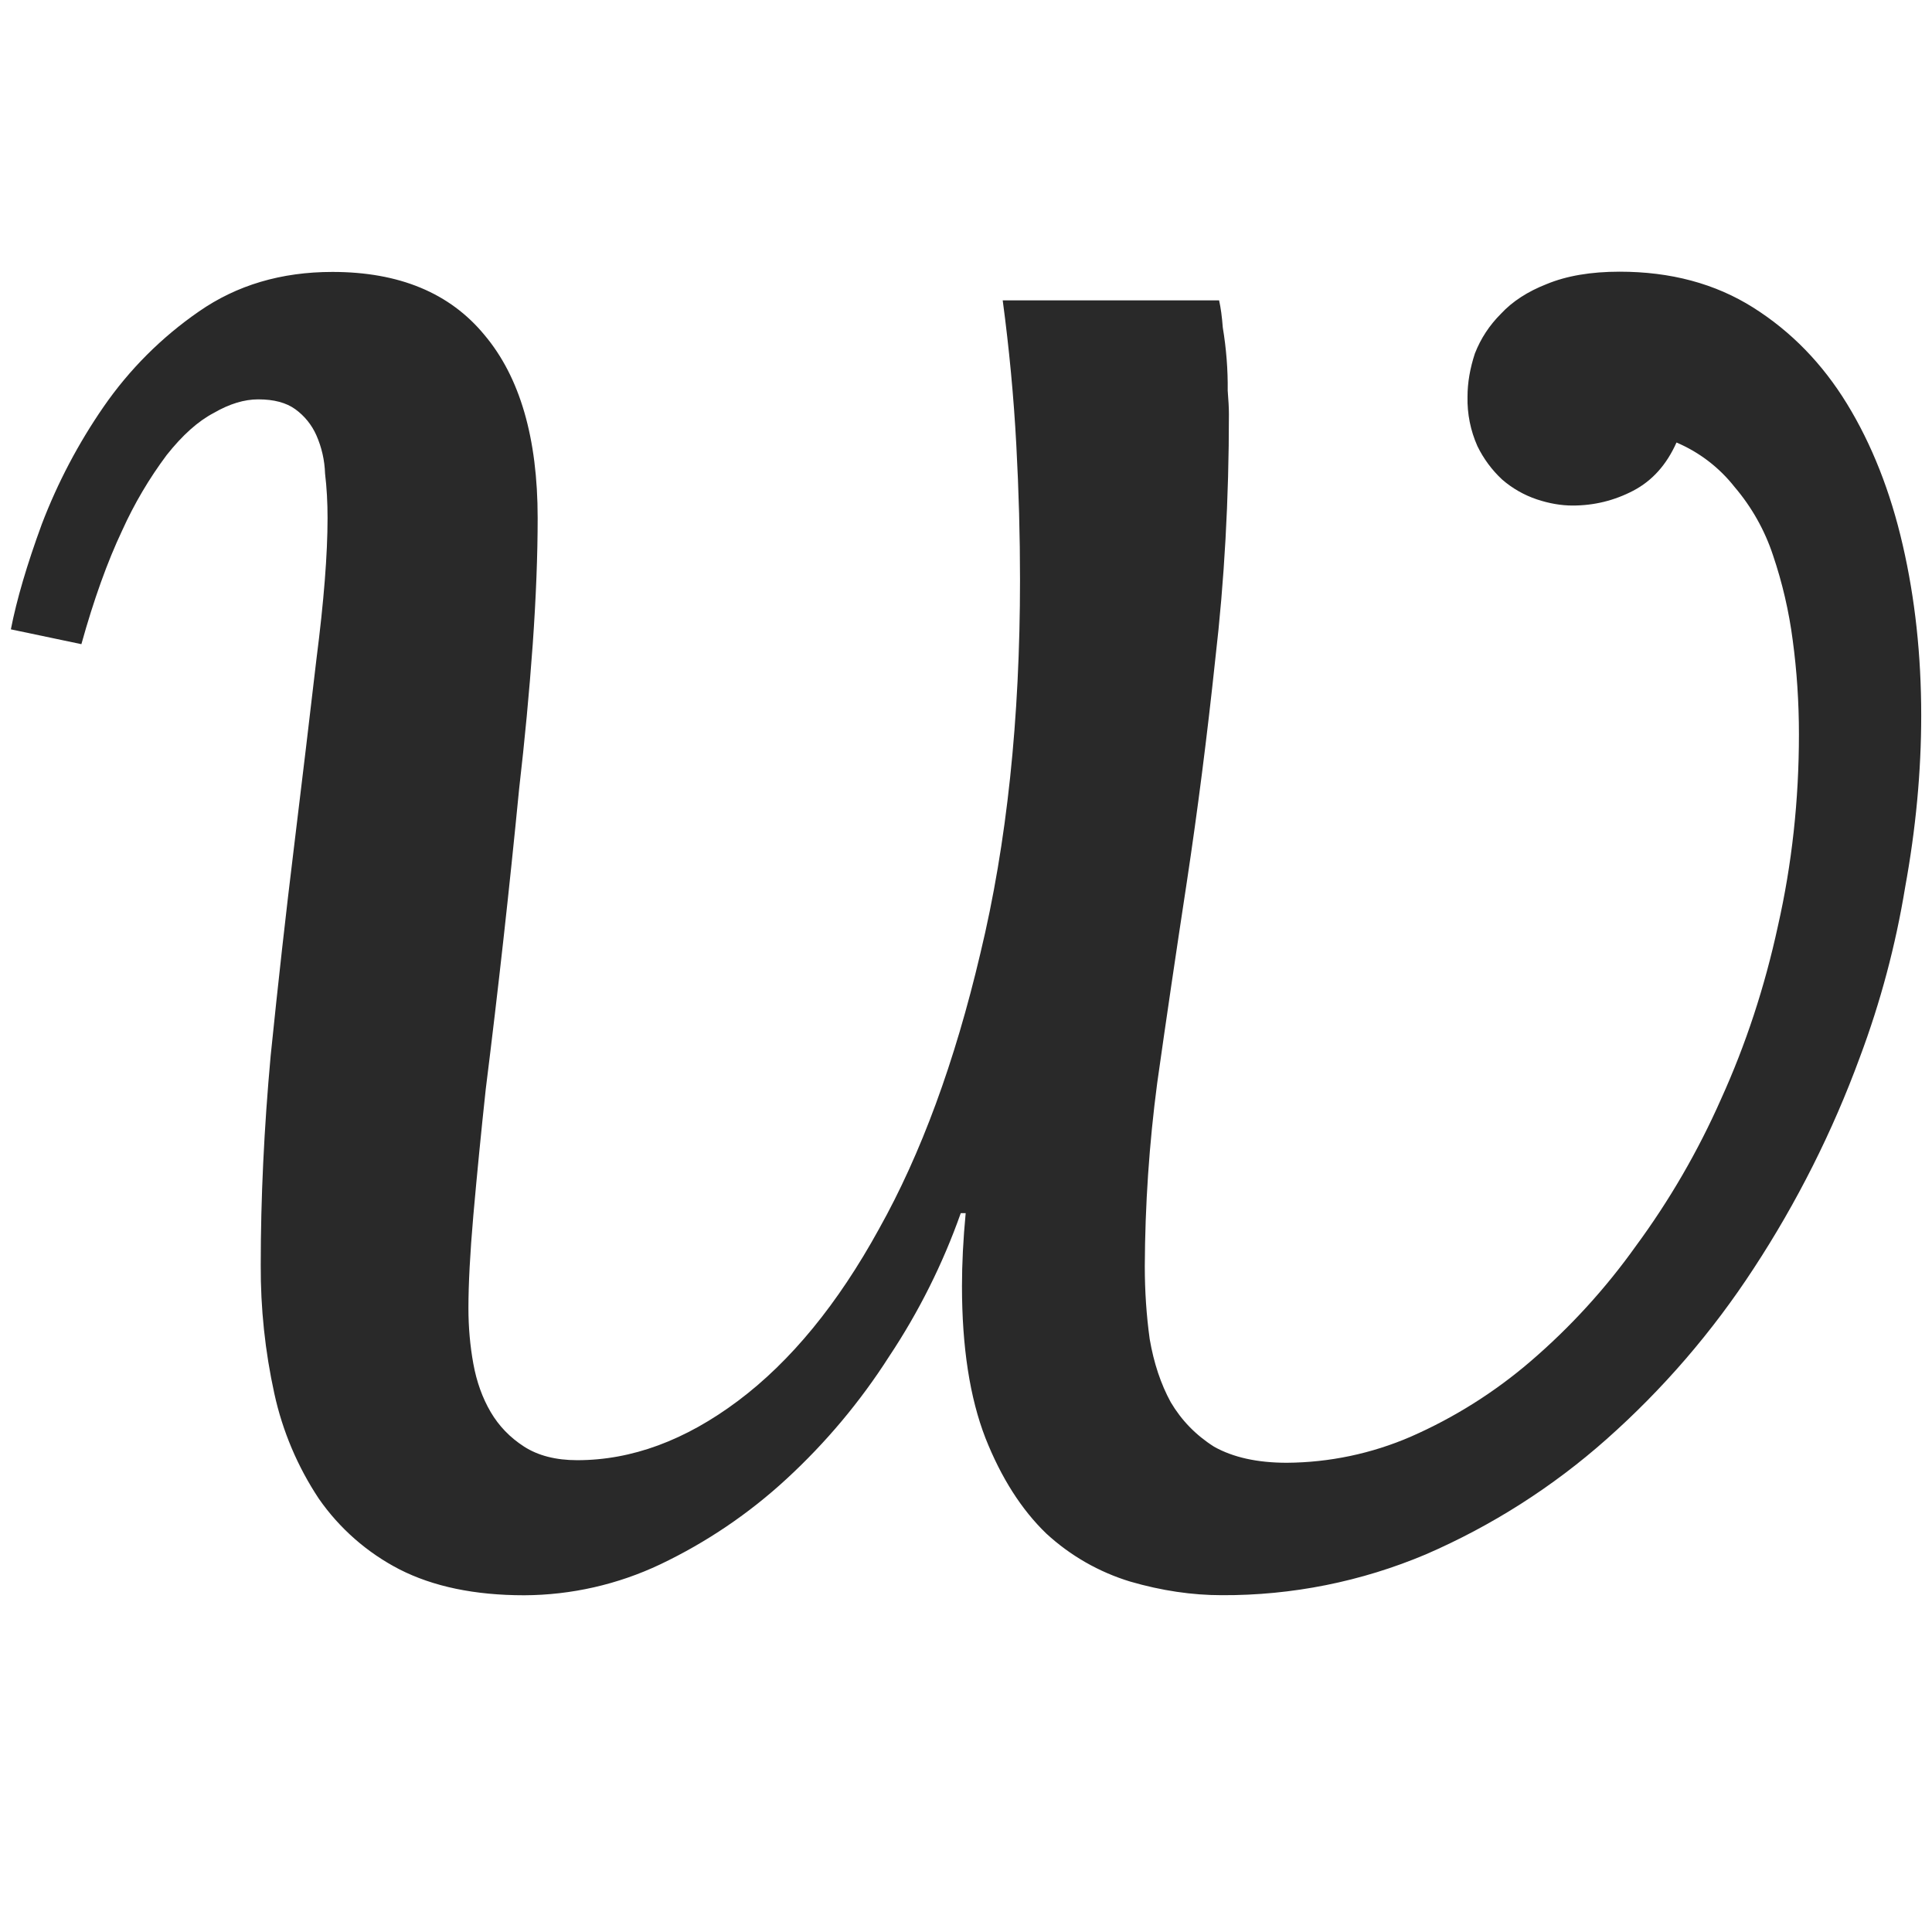
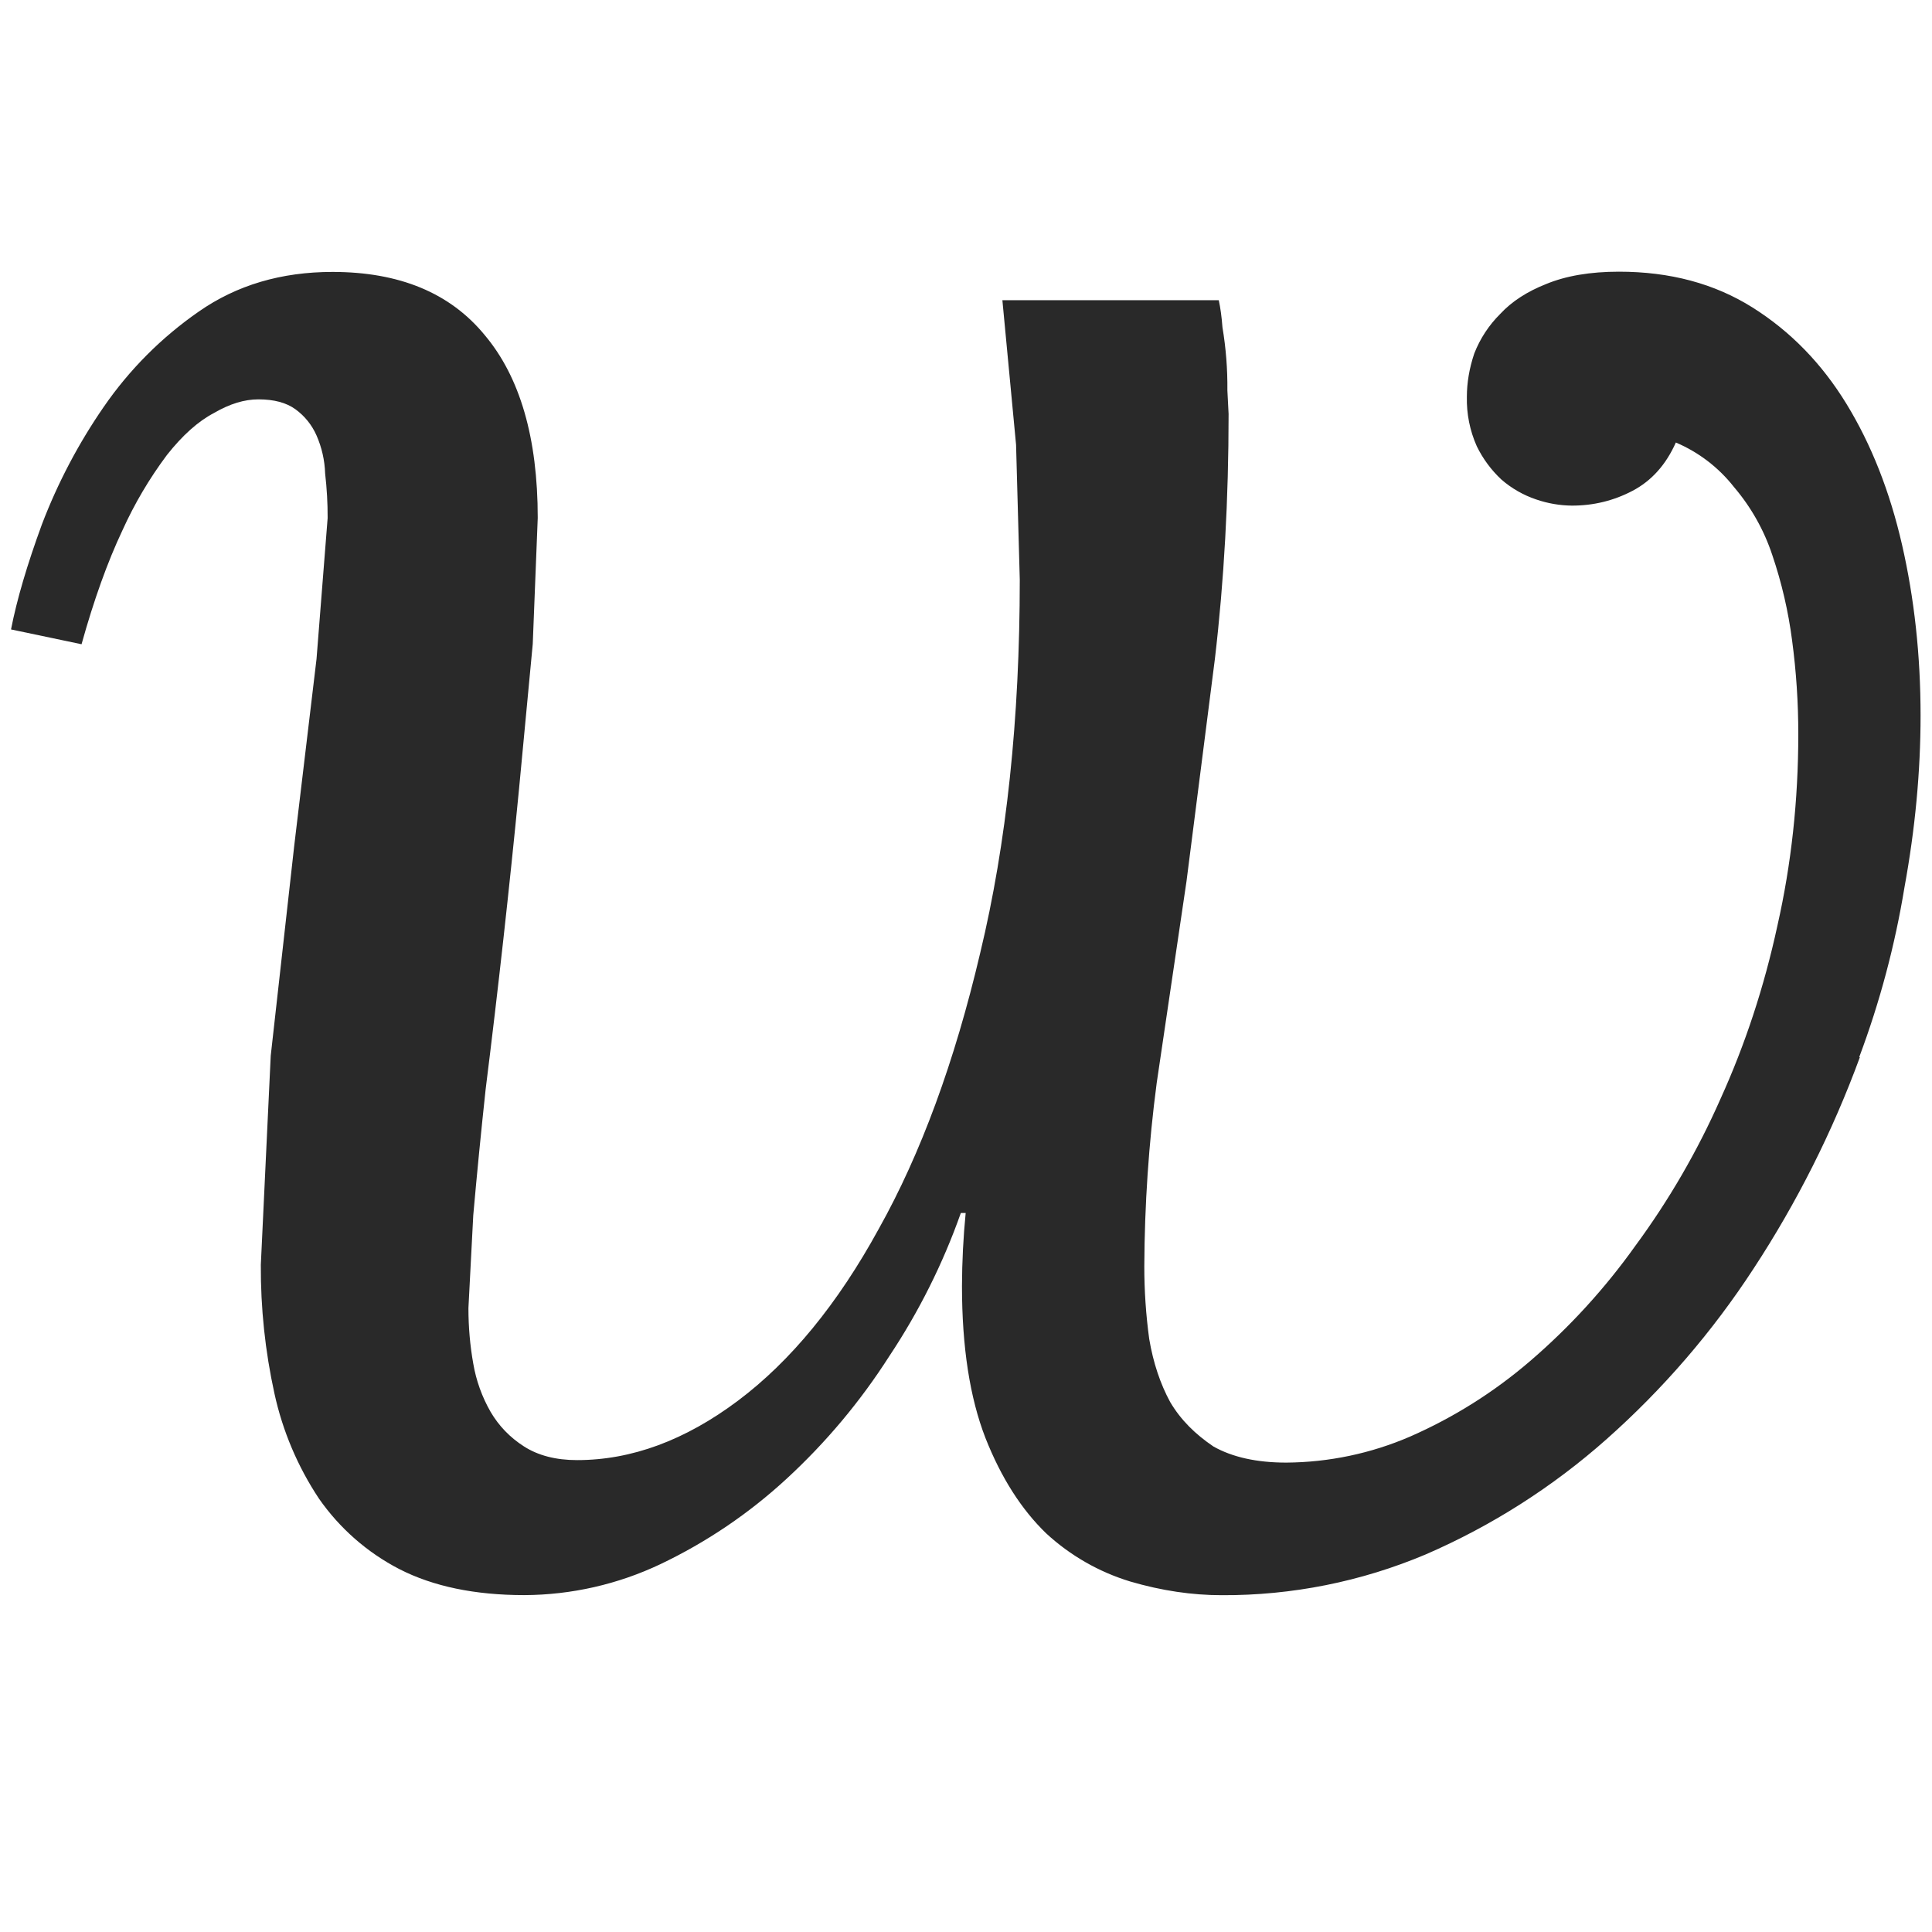
<svg xmlns="http://www.w3.org/2000/svg" width="24" height="24">
-   <path fill="#292929" d="M23.104 13.133a12.9 12.9 0 0 1-1.321 2.627 10.472 10.472 0 0 1-1.828 2.12 8.438 8.438 0 0 1-2.243 1.429 6.433 6.433 0 0 1-2.535.507c-.369 0-.748-.056-1.137-.169a2.694 2.694 0 0 1-1.045-.599c-.307-.297-.558-.691-.753-1.183-.195-.502-.292-1.132-.292-1.889 0-.277.015-.579.046-.906h-.061a8.07 8.07 0 0 1-.891 1.782 7.708 7.708 0 0 1-1.275 1.521c-.466.43-.994.787-1.567 1.06a3.982 3.982 0 0 1-1.69.384c-.614 0-1.132-.108-1.552-.323a2.763 2.763 0 0 1-.999-.876 3.84 3.84 0 0 1-.553-1.306 7.28 7.28 0 0 1-.169-1.598c0-.83.041-1.695.123-2.596.092-.901.189-1.772.292-2.611.102-.84.195-1.613.277-2.32.092-.717.138-1.301.138-1.751 0-.195-.01-.379-.031-.553a1.28 1.28 0 0 0-.108-.476.799.799 0 0 0-.261-.323c-.113-.082-.266-.123-.461-.123-.174 0-.358.056-.553.169-.195.102-.389.276-.584.522a5.016 5.016 0 0 0-.553.937c-.184.389-.353.86-.507 1.413l-.876-.184c.072-.369.2-.804.384-1.306a6.892 6.892 0 0 1 .768-1.459c.32-.463.72-.863 1.183-1.183.471-.328 1.024-.492 1.659-.492.83 0 1.459.261 1.889.783.44.522.661 1.28.661 2.273 0 .461-.02.983-.061 1.567-.043.6-.1 1.199-.169 1.797a137.37 137.37 0 0 1-.415 3.733 82.232 82.232 0 0 0-.154 1.567c-.041.471-.061.855-.061 1.152 0 .236.02.466.061.691s.113.425.215.599.241.318.415.43.394.169.661.169c.676 0 1.342-.246 1.997-.737s1.239-1.203 1.751-2.135c.522-.932.942-2.074 1.26-3.426.328-1.362.492-2.908.492-4.639 0-.543-.015-1.101-.046-1.674-.032-.601-.089-1.2-.169-1.797h2.688c.021.092.036.205.046.338.043.259.064.521.061.783.01.123.015.22.015.292 0 1.055-.056 2.069-.169 3.042-.102.963-.22 1.884-.353 2.765-.133.871-.256 1.705-.369 2.504a18.02 18.02 0 0 0-.154 2.274c0 .307.02.609.061.906.051.297.138.558.261.783.133.225.312.41.538.553.236.133.538.2.906.2a3.942 3.942 0 0 0 1.536-.323 5.95 5.95 0 0 0 1.49-.937 8.017 8.017 0 0 0 1.306-1.429 9.66 9.66 0 0 0 1.06-1.828c.307-.676.543-1.393.707-2.151.174-.768.261-1.562.261-2.381 0-.399-.026-.789-.077-1.167a5.493 5.493 0 0 0-.246-1.06 2.524 2.524 0 0 0-.476-.845 1.826 1.826 0 0 0-.722-.553c-.123.276-.302.476-.538.599s-.486.184-.753.184c-.143 0-.292-.026-.445-.077a1.28 1.28 0 0 1-.43-.246 1.409 1.409 0 0 1-.307-.415 1.426 1.426 0 0 1-.123-.614c0-.174.031-.353.092-.538.072-.184.179-.348.323-.492.143-.154.333-.277.568-.369.246-.102.548-.154.906-.154.635 0 1.188.148 1.659.445.471.297.86.696 1.167 1.198.307.502.538 1.086.691 1.751.154.666.23 1.372.23 2.12 0 .696-.067 1.408-.2 2.135a11.14 11.14 0 0 1-.562 2.109z" />
+   <path fill="#292929" d="M23.104 13.133a12.9 12.9 0 0 1-1.321 2.627 10.472 10.472 0 0 1-1.828 2.12 8.438 8.438 0 0 1-2.243 1.429 6.433 6.433 0 0 1-2.535.507c-.37 0-.748-.056-1.137-.17a2.694 2.694 0 0 1-1.045-.599c-.307-.297-.558-.69-.753-1.183-.195-.502-.292-1.132-.292-1.89a9.64 9.64 0 0 1 .046-.906h-.06a8.07 8.07 0 0 1-.891 1.782 7.708 7.708 0 0 1-1.275 1.521c-.466.43-.994.787-1.567 1.06a3.982 3.982 0 0 1-1.69.384c-.614 0-1.132-.108-1.552-.323a2.763 2.763 0 0 1-.999-.876 3.84 3.84 0 0 1-.553-1.306 7.28 7.28 0 0 1-.169-1.598l.123-2.596.292-2.61.277-2.32.138-1.75a4.62 4.62 0 0 0-.031-.553 1.28 1.28 0 0 0-.108-.476.799.799 0 0 0-.261-.323c-.113-.082-.266-.123-.46-.123-.174 0-.358.056-.553.17-.195.102-.39.276-.584.522a5.016 5.016 0 0 0-.553.937c-.184.39-.353.86-.507 1.413l-.876-.184c.072-.37.2-.804.384-1.306a6.892 6.892 0 0 1 .768-1.459A4.65 4.65 0 0 1 2.47 3.87c.47-.328 1.024-.492 1.66-.492.83 0 1.46.26 1.89.783.44.522.66 1.28.66 2.273L6.618 8l-.17 1.797a137.37 137.37 0 0 1-.415 3.733 82.232 82.232 0 0 0-.154 1.567l-.06 1.152c0 .236.02.466.06.69a1.82 1.82 0 0 0 .215.599c.102.174.24.318.415.43s.394.17.66.17c.676 0 1.342-.246 1.997-.737s1.24-1.203 1.75-2.135c.522-.932.942-2.074 1.26-3.426.328-1.362.492-2.908.492-4.64l-.046-1.674-.17-1.797h2.688c.02.092.036.205.046.338a4.47 4.47 0 0 1 .061.783l.015.292c0 1.055-.056 2.07-.17 3.042l-.353 2.765-.37 2.504a18.02 18.02 0 0 0-.154 2.274 6.62 6.62 0 0 0 .061.906c.05.297.138.558.26.783.133.225.312.4.538.553.236.133.538.2.906.2a3.942 3.942 0 0 0 1.536-.323 5.95 5.95 0 0 0 1.49-.937 8.017 8.017 0 0 0 1.306-1.429 9.66 9.66 0 0 0 1.06-1.828c.307-.676.543-1.393.707-2.15.174-.768.26-1.562.26-2.38a8.73 8.73 0 0 0-.077-1.167 5.493 5.493 0 0 0-.246-1.06 2.524 2.524 0 0 0-.476-.845 1.826 1.826 0 0 0-.722-.553c-.123.276-.302.476-.538.6s-.486.184-.753.184a1.41 1.41 0 0 1-.445-.077 1.28 1.28 0 0 1-.43-.246 1.409 1.409 0 0 1-.307-.415 1.426 1.426 0 0 1-.123-.614c0-.174.03-.353.092-.538a1.42 1.42 0 0 1 .323-.492c.143-.154.333-.277.568-.37.246-.102.548-.154.906-.154.635 0 1.188.148 1.66.445s.86.696 1.167 1.198.538 1.086.69 1.75.23 1.372.23 2.12c0 .696-.067 1.408-.2 2.135a11.14 11.14 0 0 1-.562 2.109z" />
</svg>
